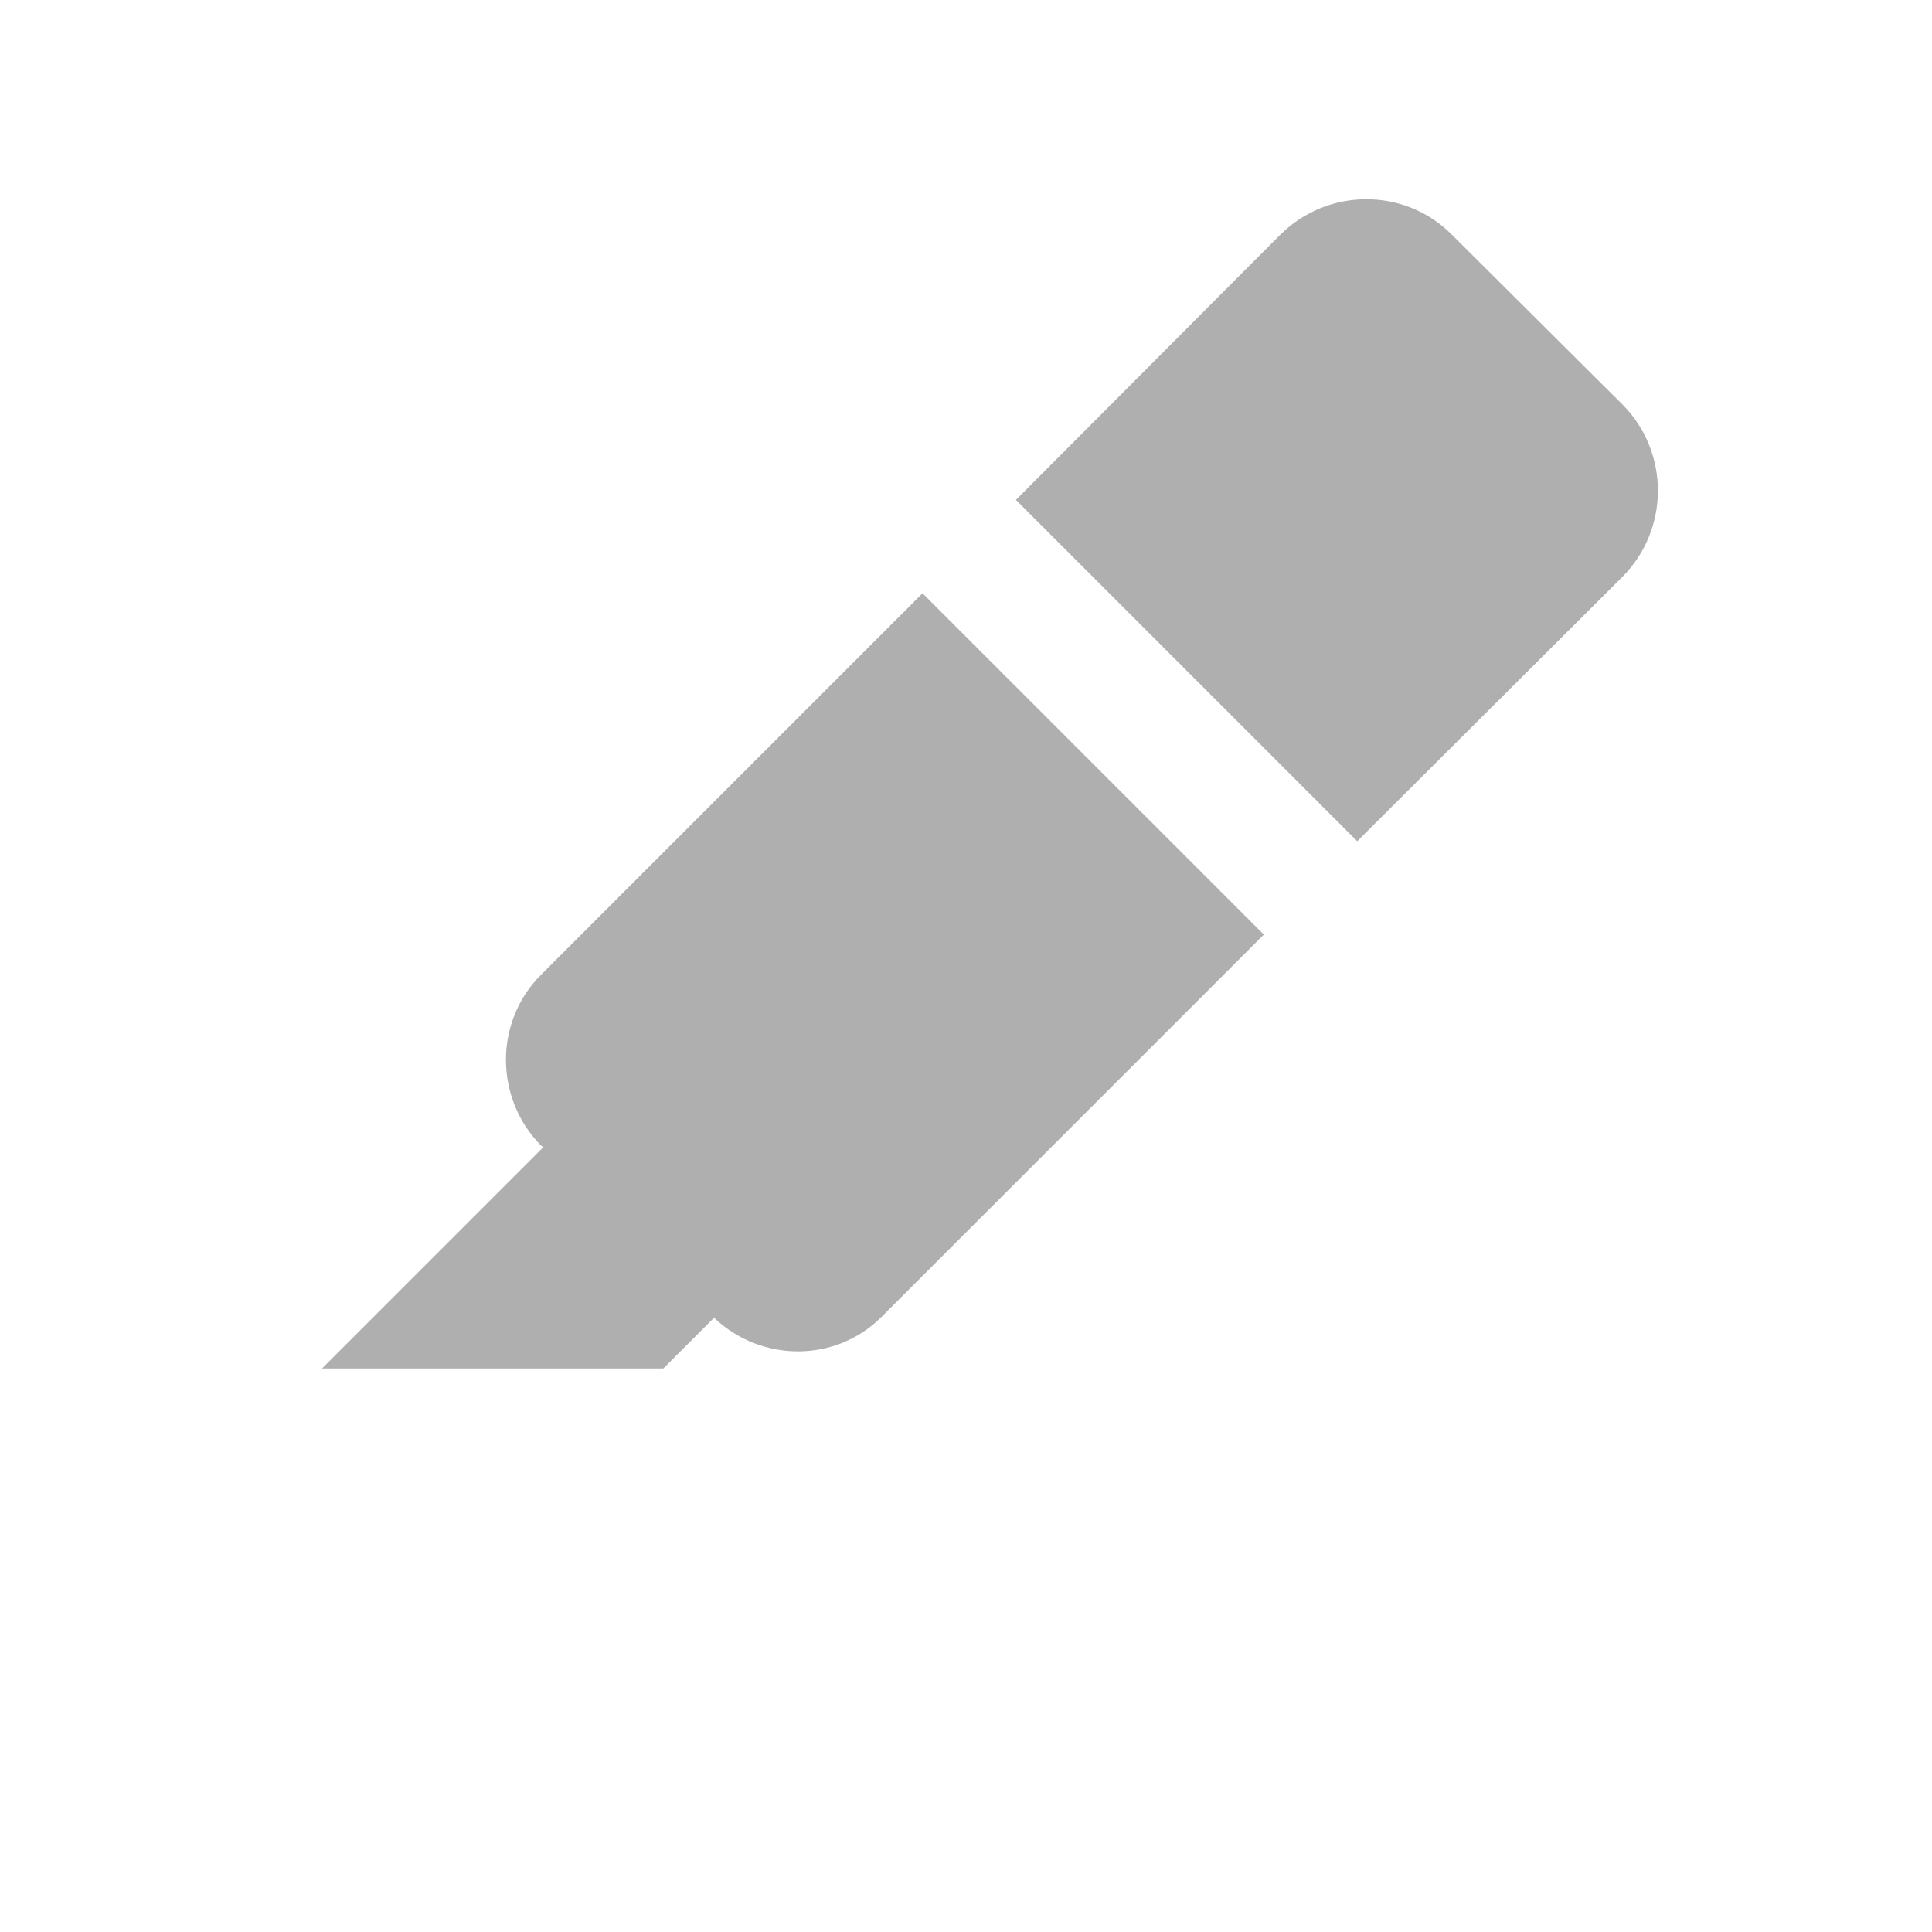
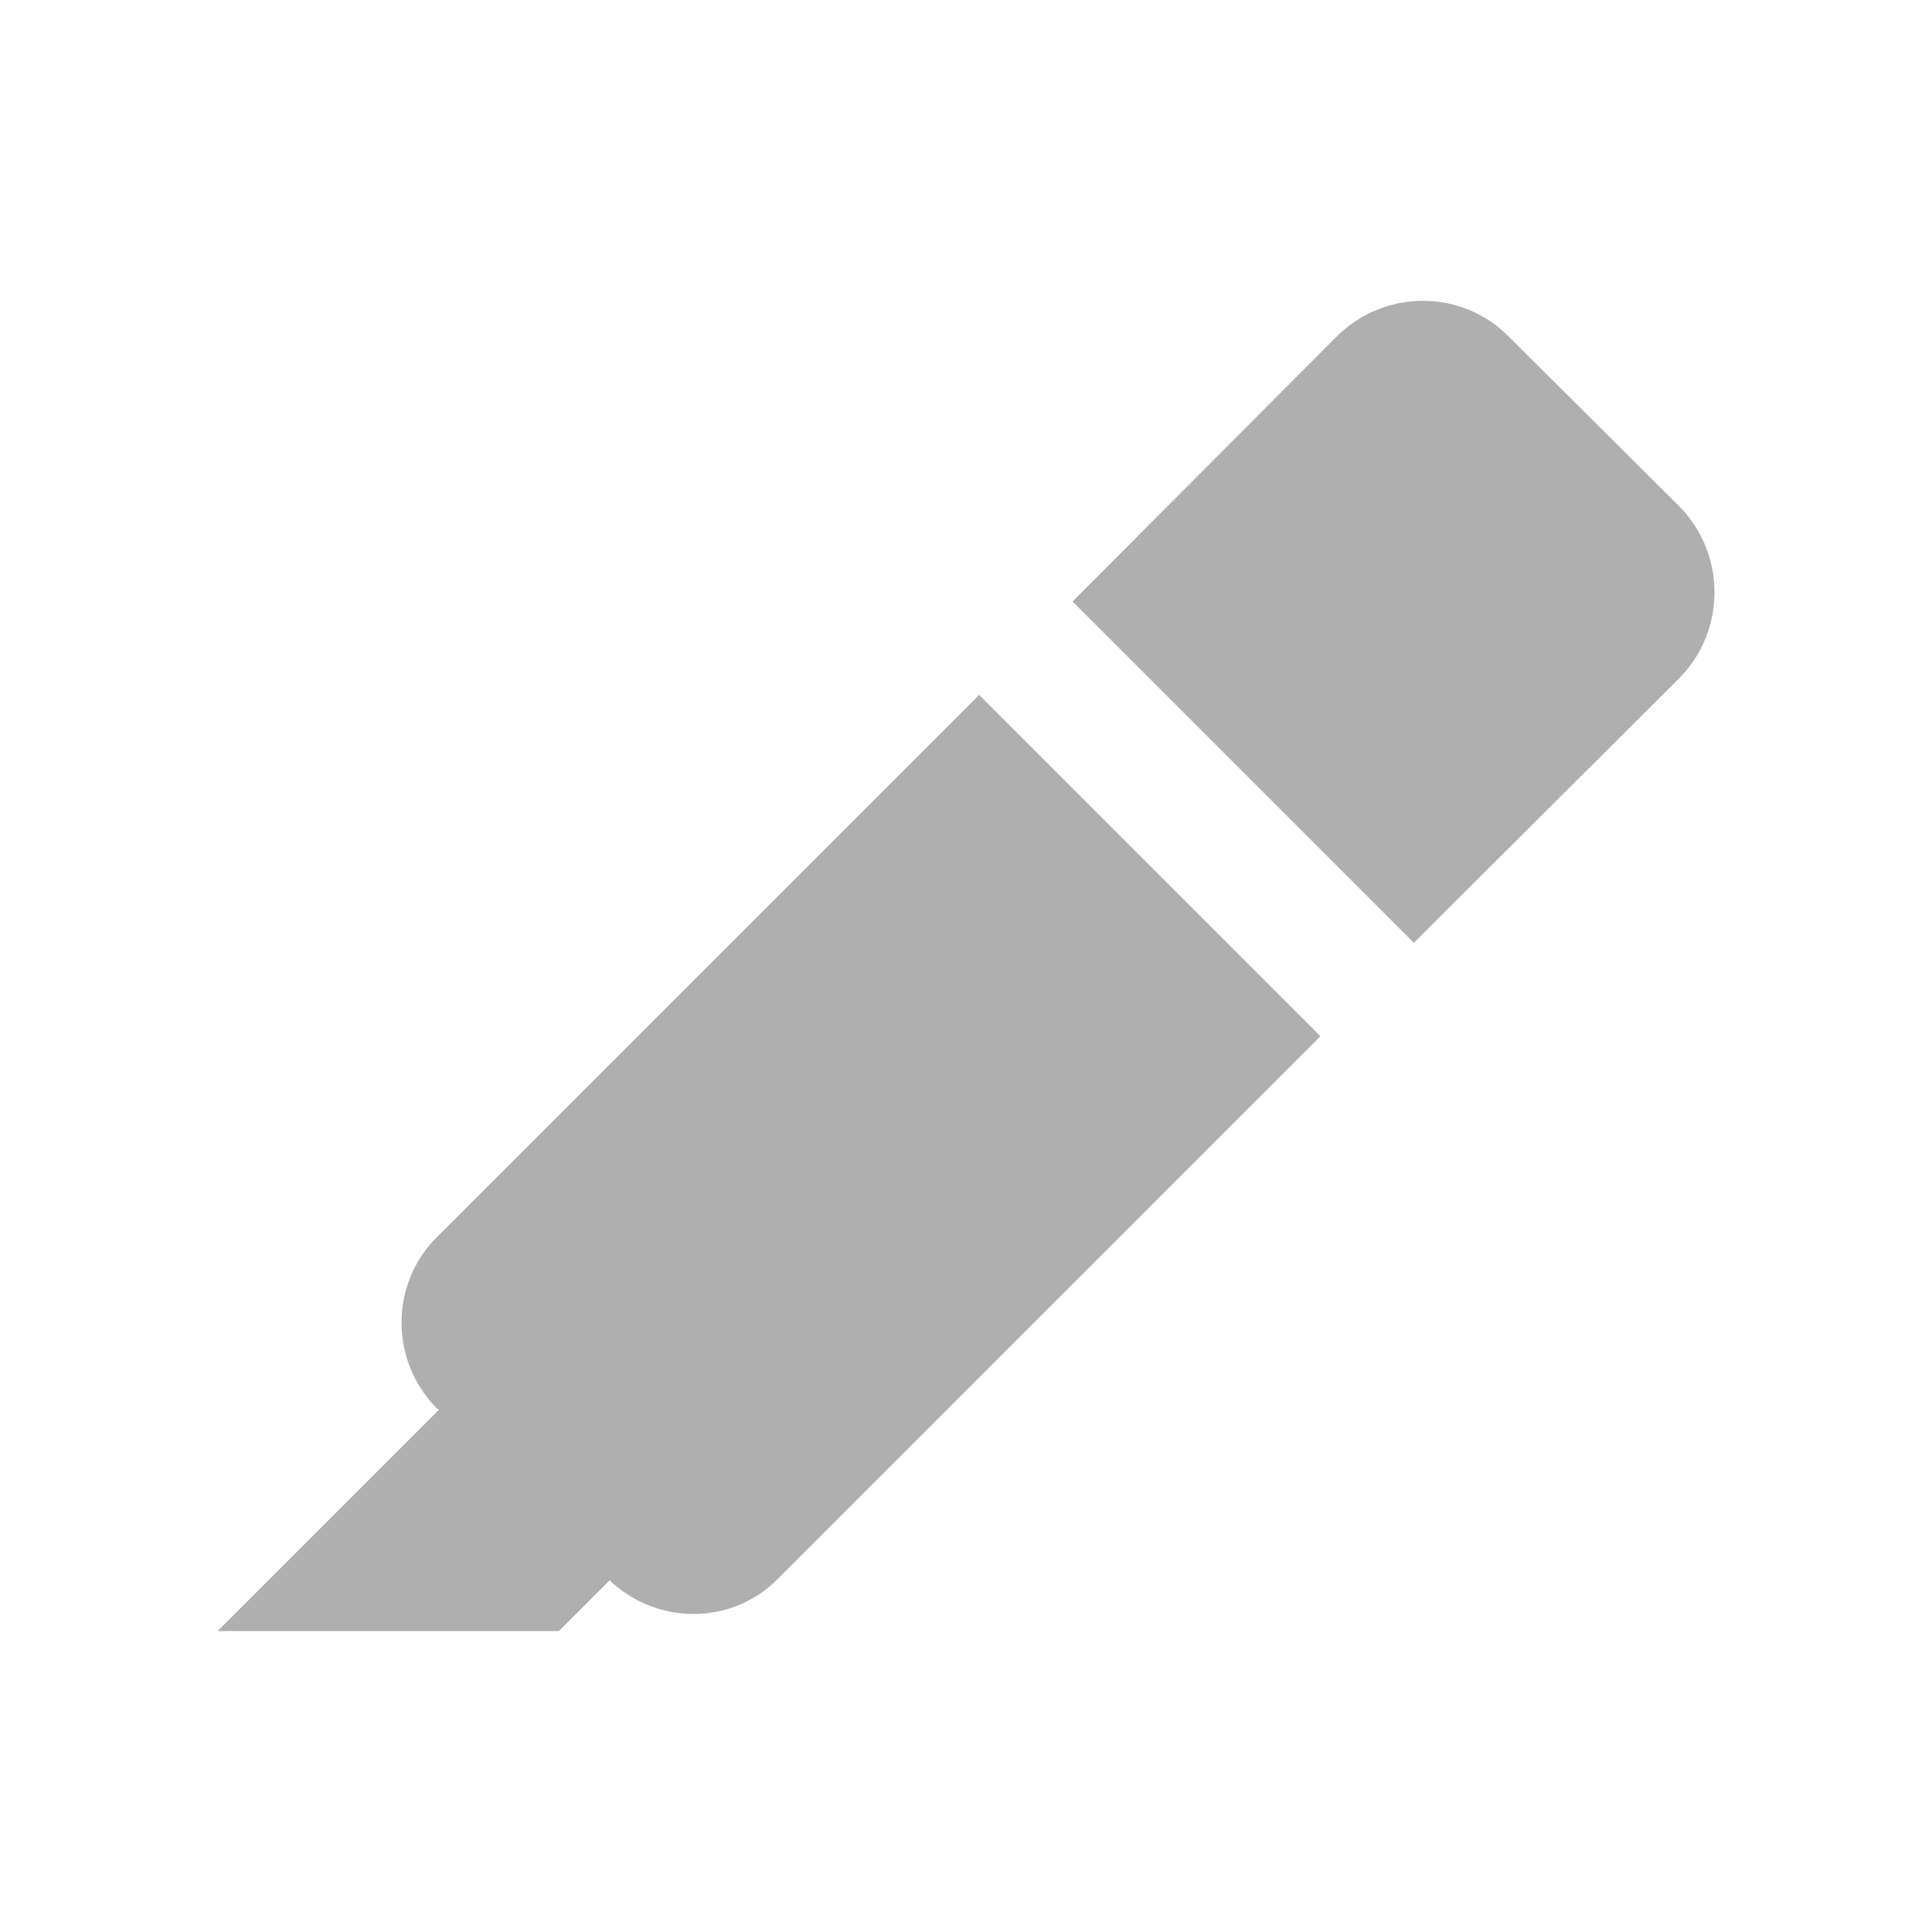
<svg xmlns="http://www.w3.org/2000/svg" version="1.1" id="mdi-format-color-highlight" width="24" height="24" viewBox="0 0 24 24">
-   <path fill="#afafaf" d="M4,17L6.75,14.25L6.72,14.23C6.14,13.64 6.14,12.69 6.72,12.11L11.46,7.37L15.7,11.61L10.96,16.35C10.39,16.93 9.46,16.93 8.87,16.37L8.24,17H4M15.91,2.91C16.5,2.33 17.45,2.33 18.03,2.91L20.16,5.03C20.74,5.62 20.74,6.57 20.16,7.16L16.86,10.45L12.62,6.21L15.91,2.91Z" />
+   <defs id="defs7" />
+   <path fill="#afafaf" d="m 2.703,20.262 2.75,-2.75 -0.03,-0.02 c -0.58,-0.59 -0.58,-1.54 0,-2.12 l 6.74,-6.74 4.24,4.24 -6.74,6.74 c -0.57,0.58 -1.5,0.58 -2.09,0.02 l -0.63,0.63 h -4.24 m 13.91,-16.09 c 0.59,-0.58 1.54,-0.58 2.12,0 l 2.13,2.12 c 0.58,0.59 0.58,1.54 0,2.13 l -3.3,3.29 -4.24,-4.24 z" id="path2" />
</svg>
